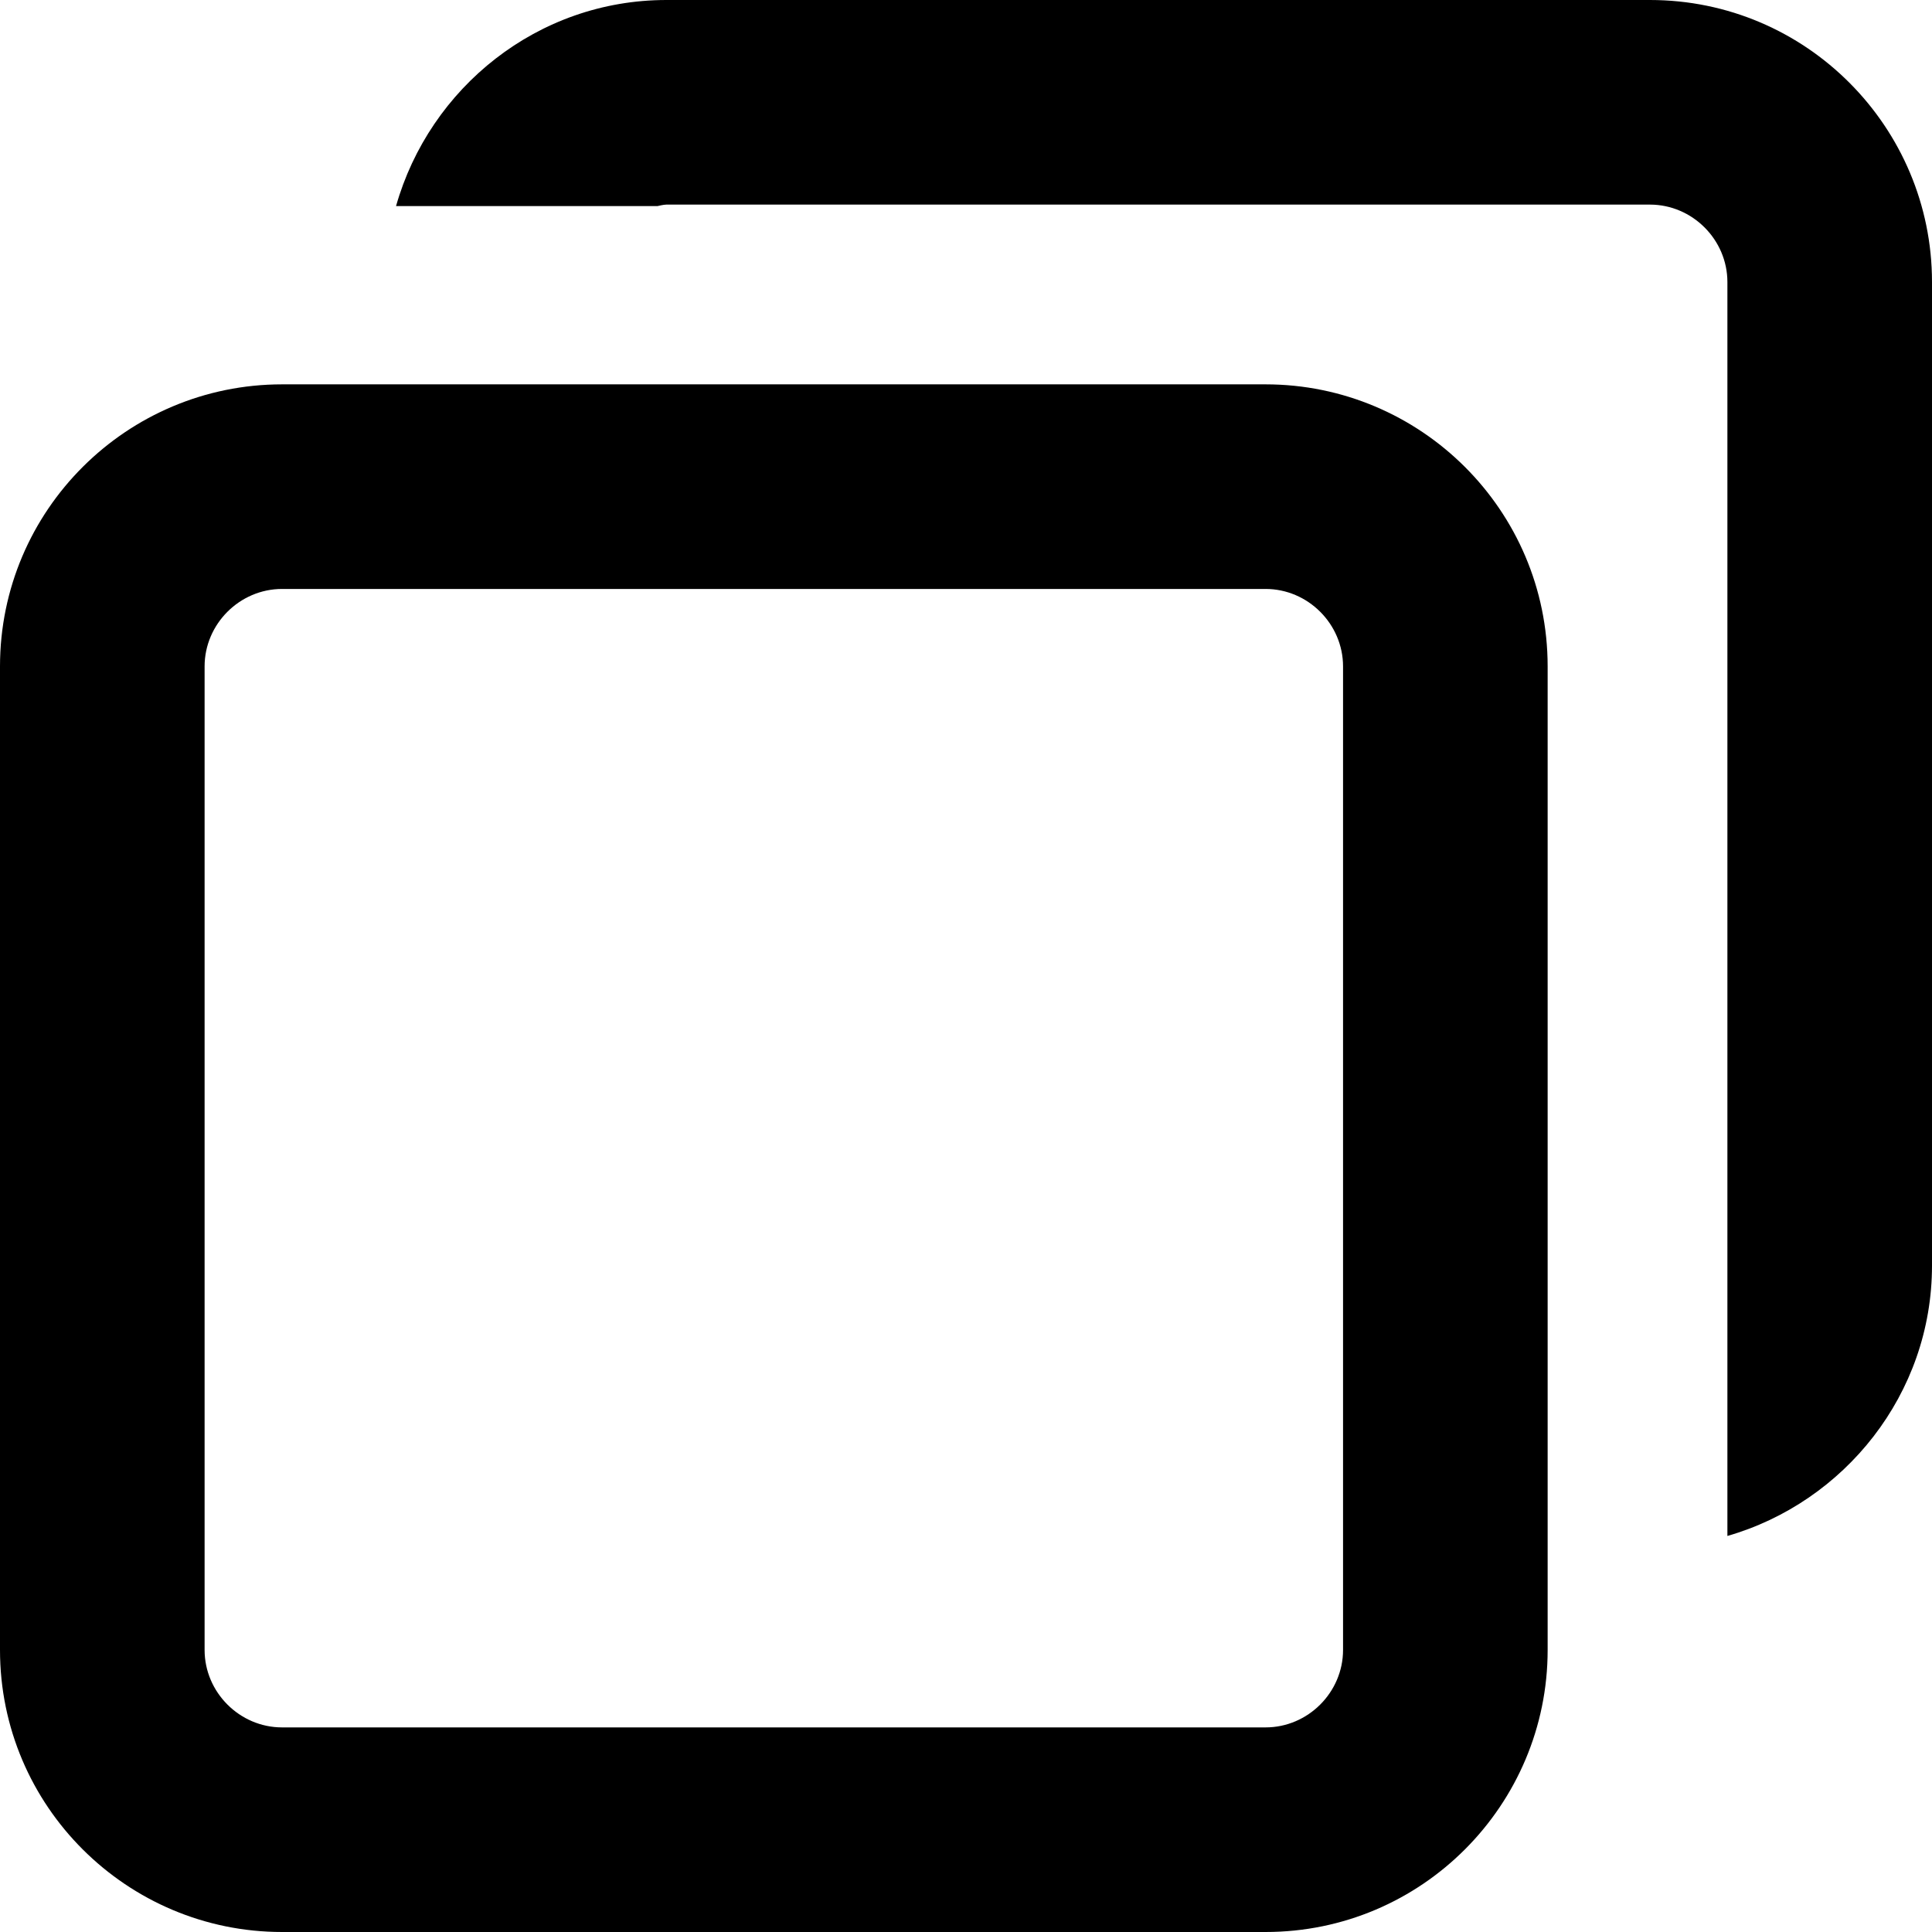
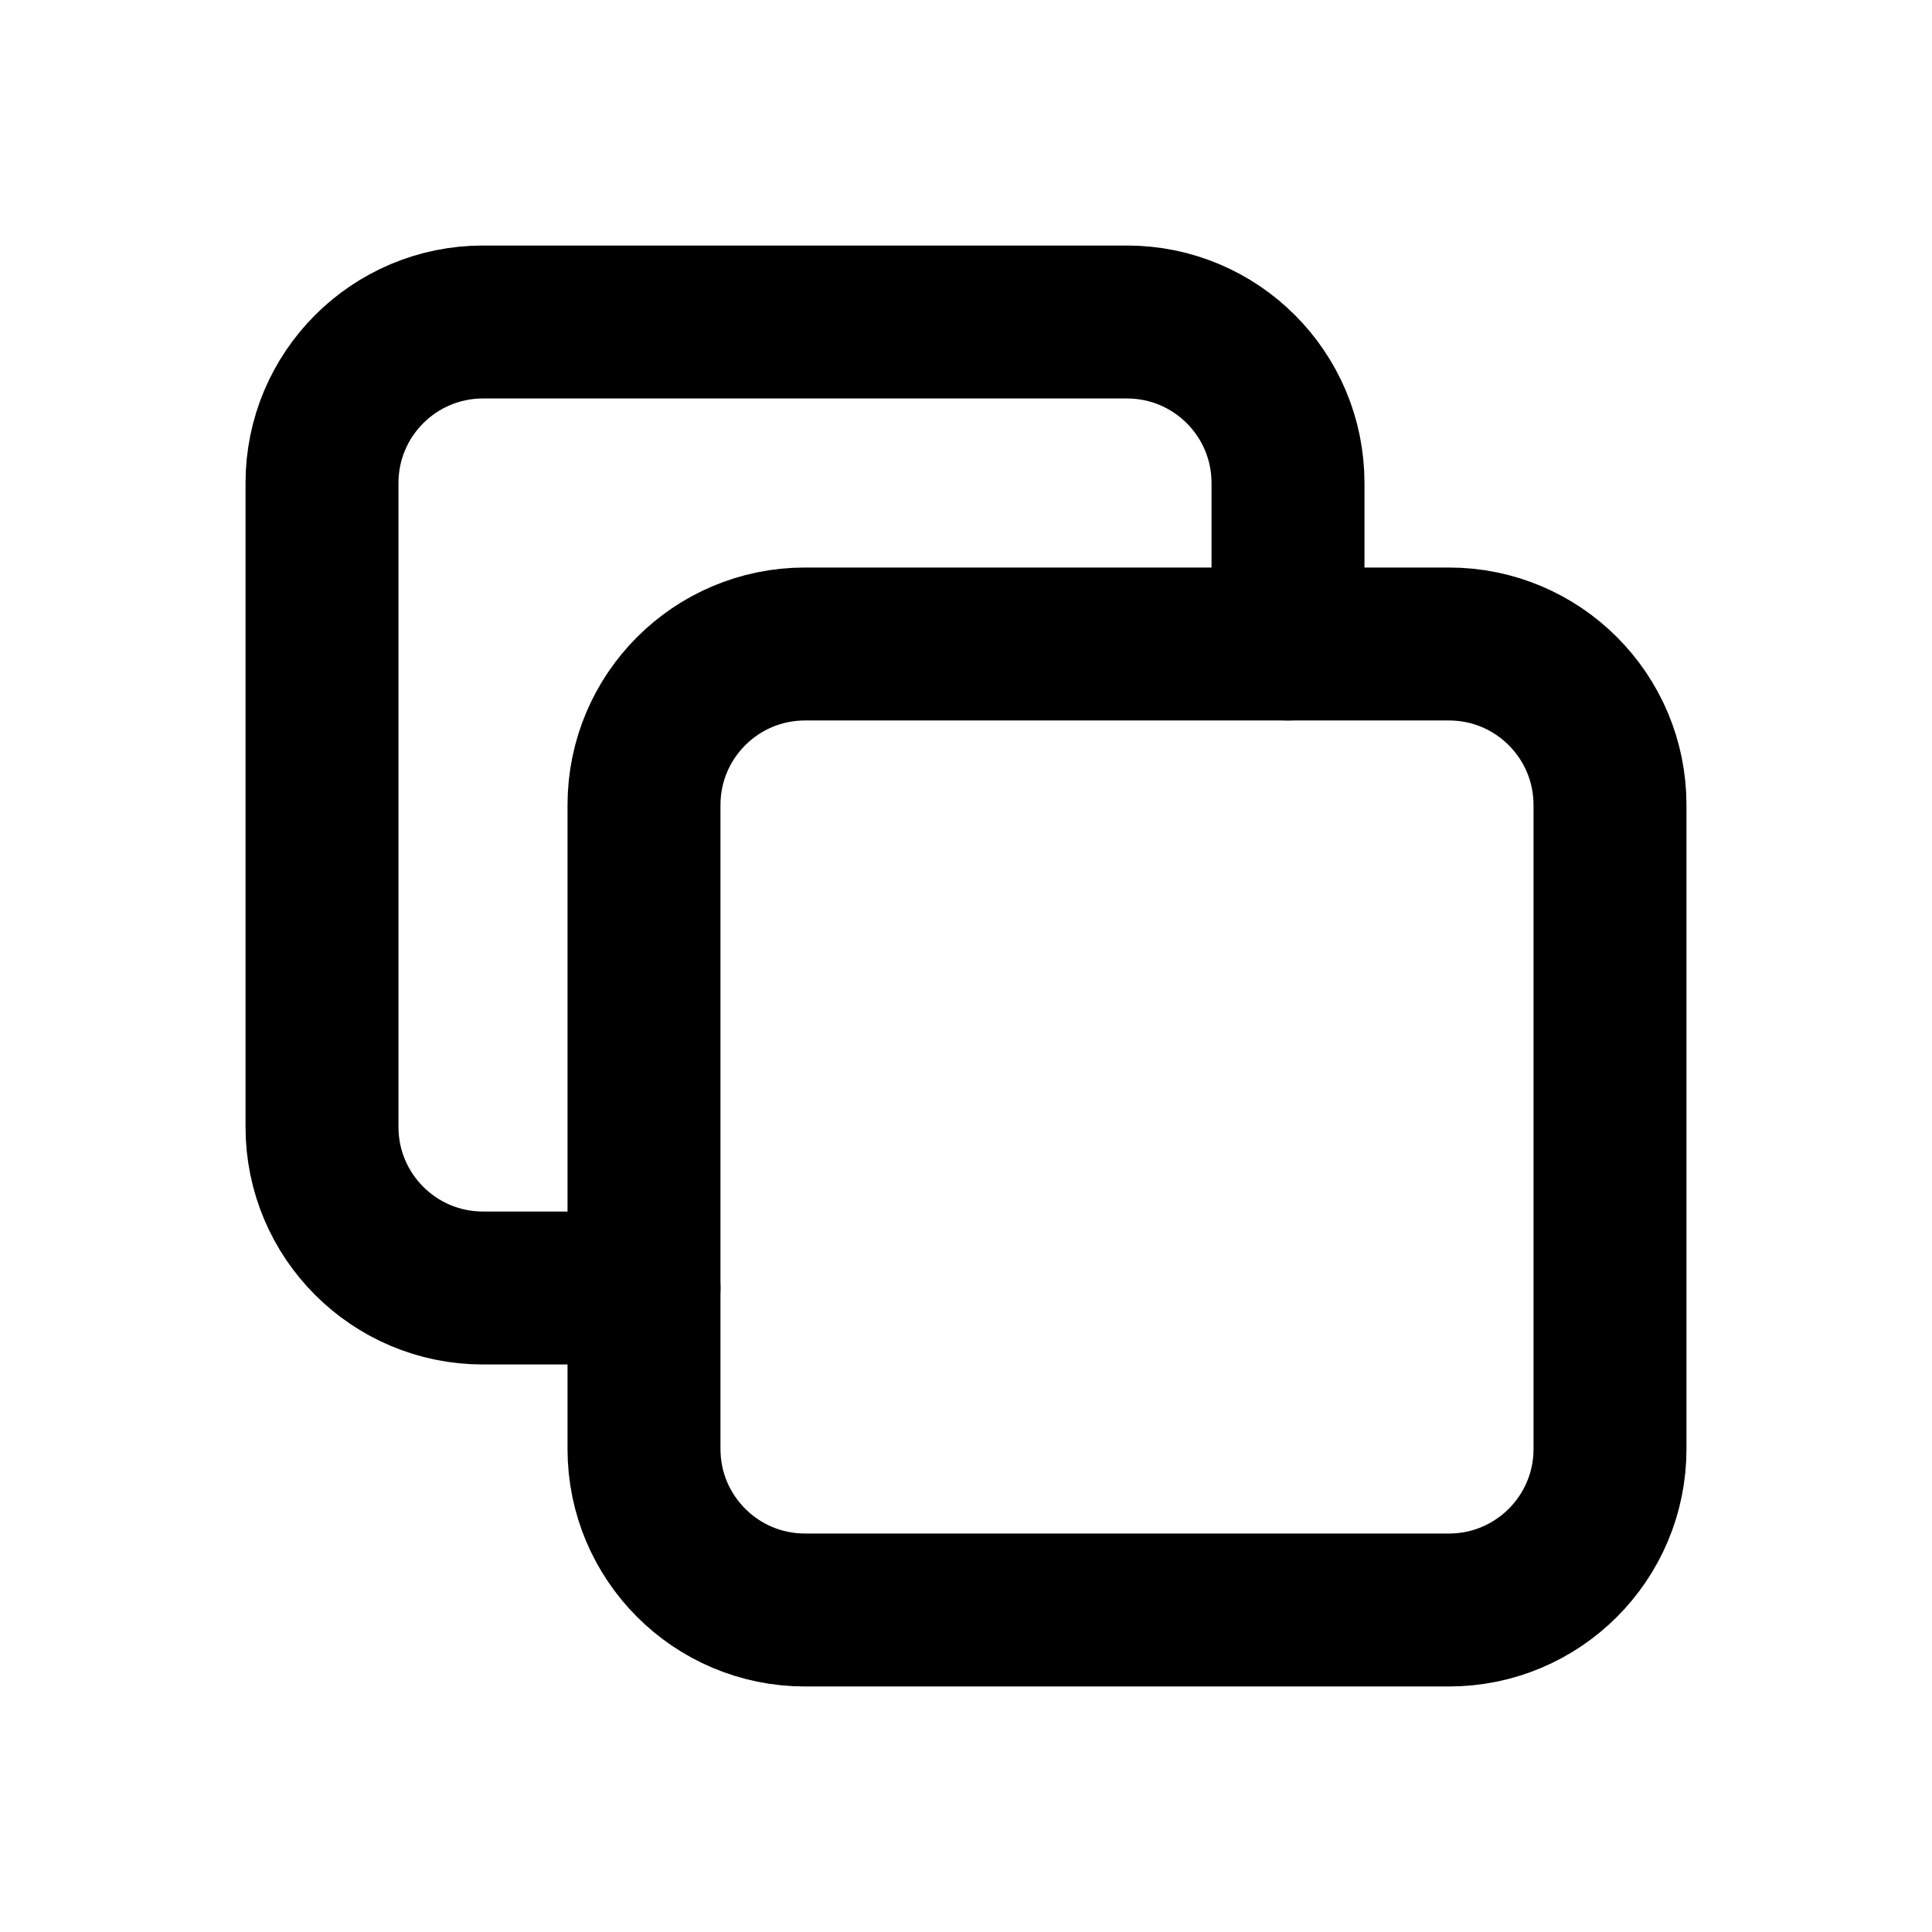
- <svg xmlns="http://www.w3.org/2000/svg" viewBox="0 0 13.22 13.22">
-   <path d="M11.29 0L4.56 0C3.68 0 2.94 0.6 2.71 1.41L4.5 1.41C4.5 1.41 4.54 1.4 4.56 1.4L11.29 1.4C11.58 1.4 11.82 1.64 11.82 1.93L11.82 10.51C12.62 10.28 13.22 9.54 13.22 8.66L13.22 1.93C13.22 0.87 12.36 0 11.29 0ZM8.66 2.63L1.93 2.63C0.87 2.63 0 3.49 0 4.56L0 11.29C0 12.36 0.87 13.22 1.93 13.22L8.66 13.22C9.73 13.22 10.59 12.35 10.59 11.29L10.59 4.56C10.59 3.49 9.72 2.63 8.66 2.63ZM9.19 11.29C9.19 11.58 8.95 11.82 8.66 11.82L1.93 11.82C1.64 11.82 1.4 11.58 1.4 11.29L1.4 4.56C1.4 4.27 1.64 4.03 1.93 4.03L8.66 4.03C8.95 4.03 9.19 4.27 9.19 4.56L9.19 11.29L9.19 11.29Z" />
+ <svg xmlns="http://www.w3.org/2000/svg" viewBox="0 0 24 24" fill="none" stroke="currentColor" stroke-width="1.9" stroke-linecap="round" stroke-linejoin="round">
+   <rect x="8" y="8" width="12" height="12" rx="2" />
+   <path d="M16 8V6a2 2 0 0 0-2-2H6a2 2 0 0 0-2 2v8a2 2 0 0 0 2 2h2" />
</svg>
